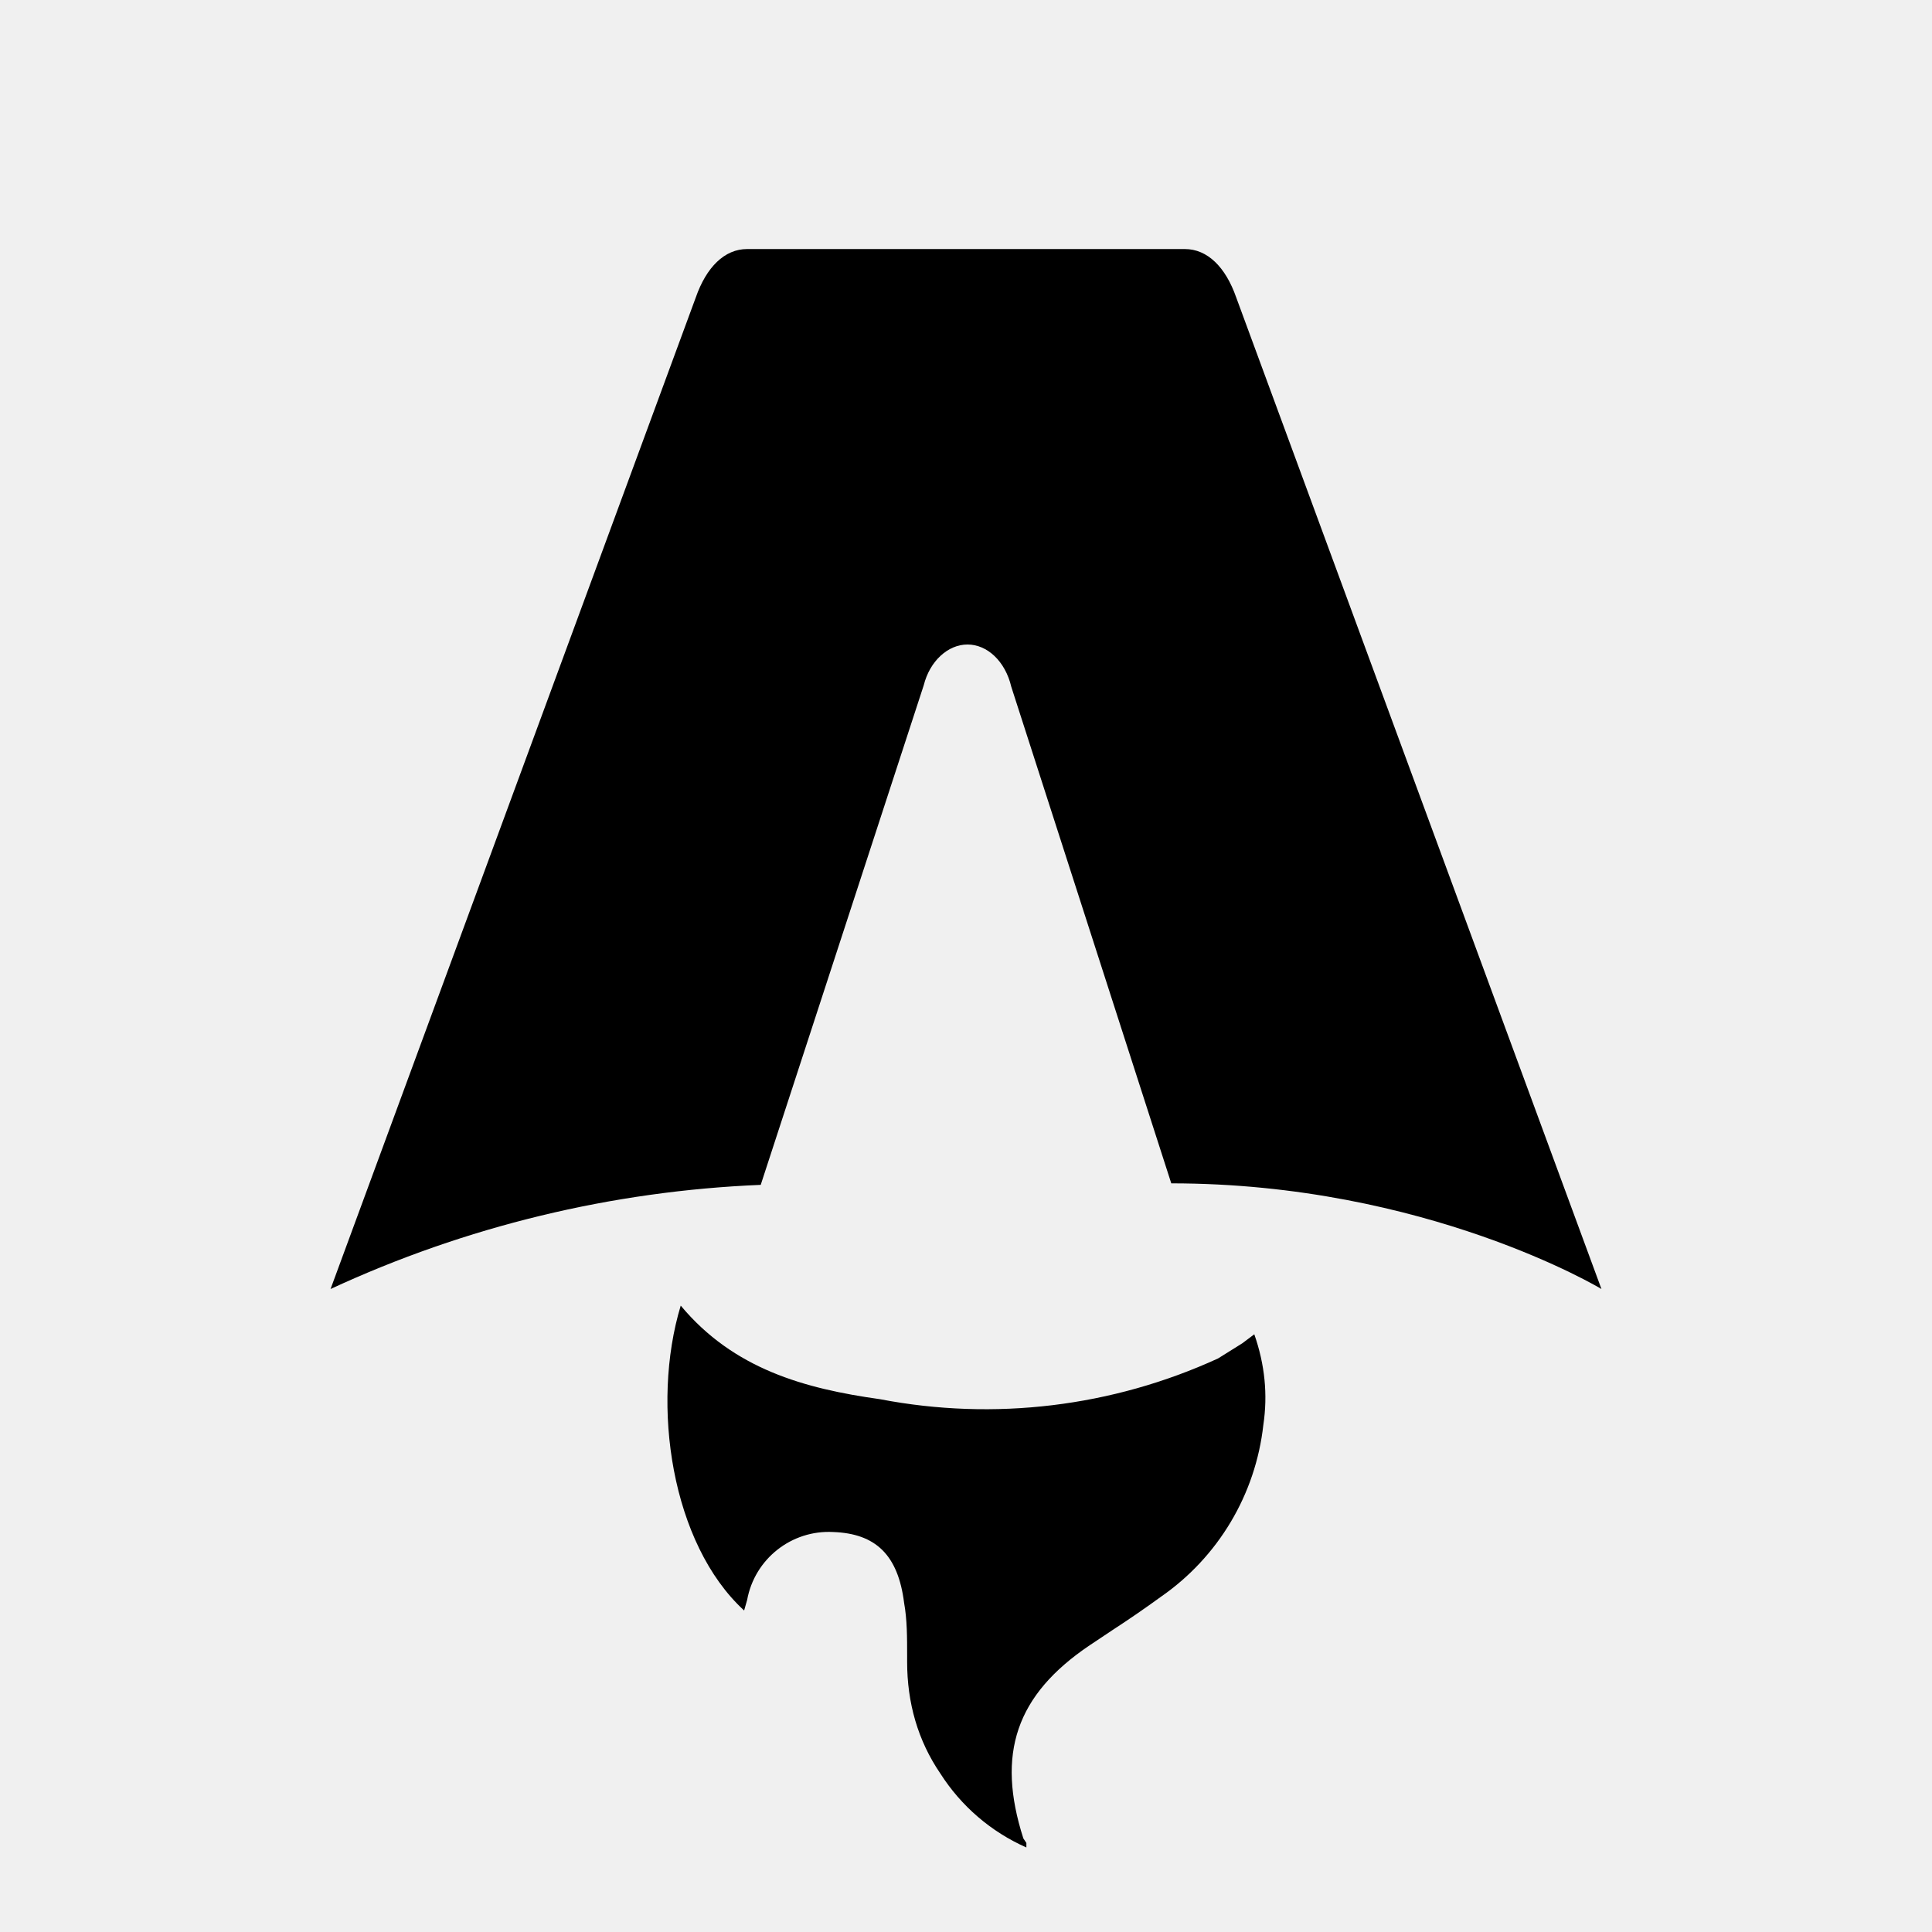
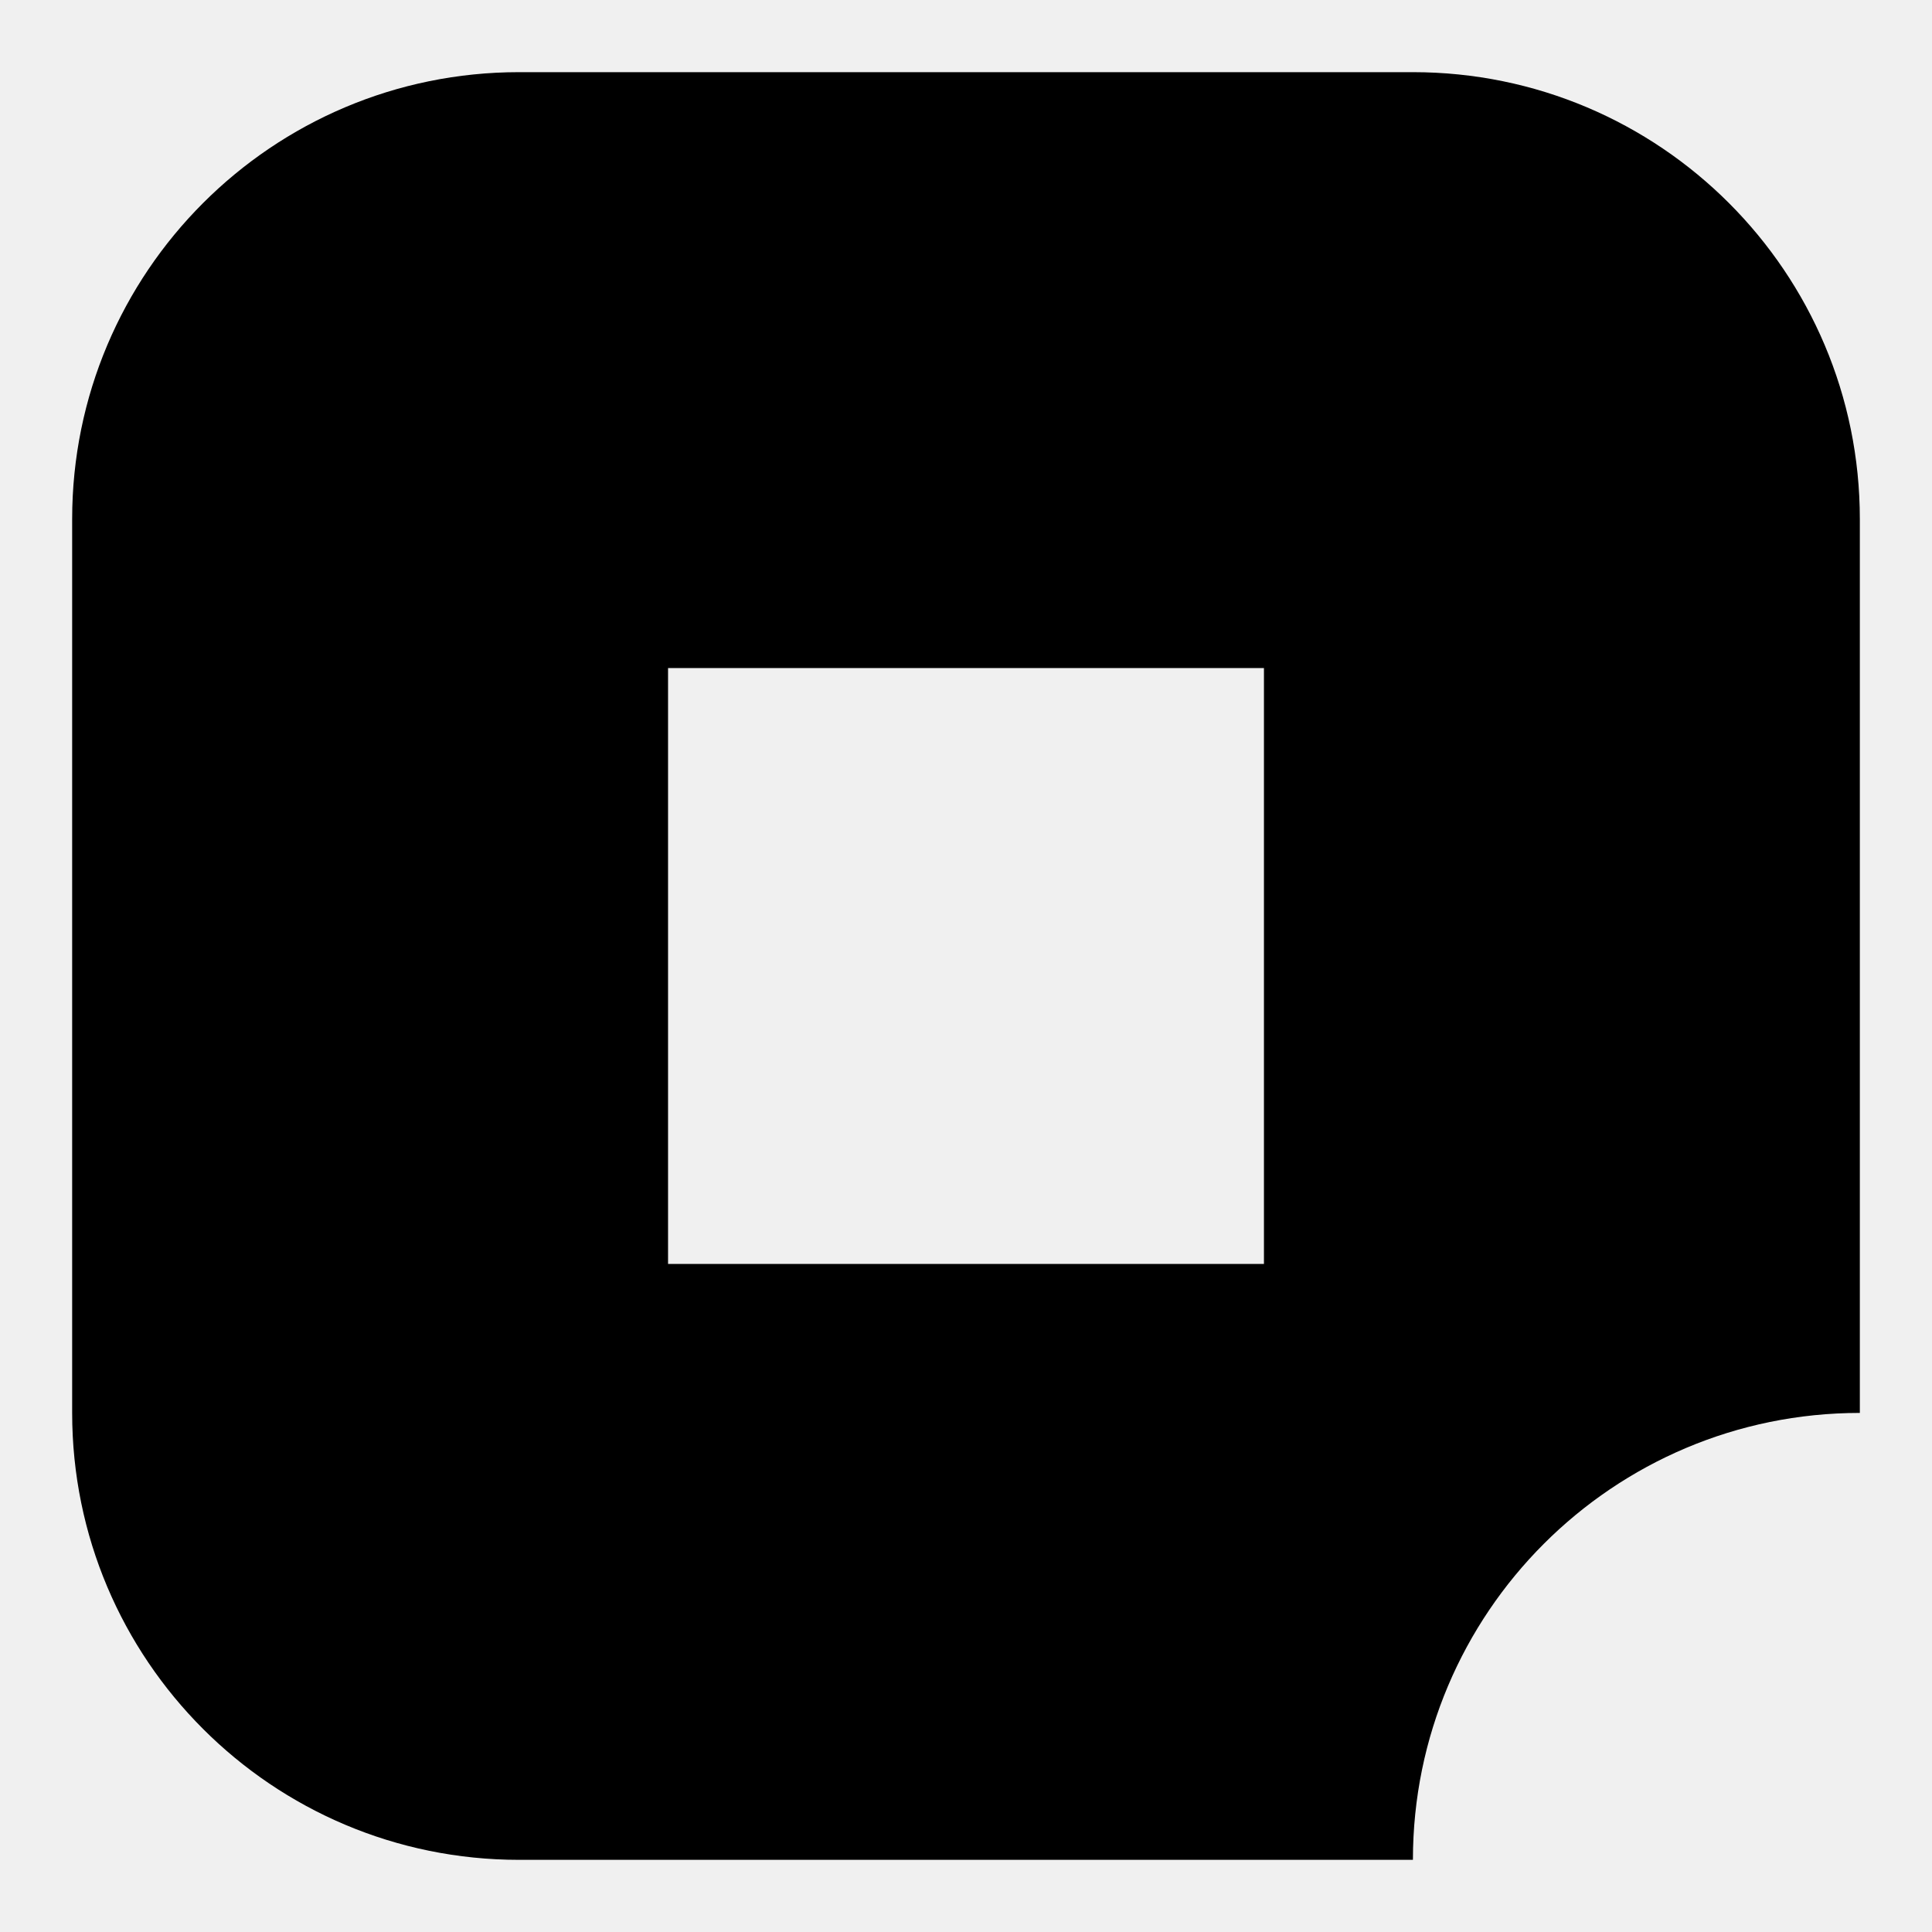
- <svg xmlns="http://www.w3.org/2000/svg" fill="none" viewBox="0 0 128 128">
-   <path d="M50.4 78.5a75.1 75.1 0 0 0-28.5 6.9l24.2-65.7c.7-2 1.9-3.2 3.4-3.2h29c1.5 0 2.7 1.2 3.4 3.2l24.2 65.7s-11.6-7-28.5-7L67 45.5c-.4-1.7-1.6-2.8-2.9-2.8-1.3 0-2.5 1.1-2.9 2.7L50.4 78.5Zm-1.1 28.2Zm-4.2-20.2c-2 6.6-.6 15.8 4.2 20.2a17.5 17.5 0 0 1 .2-.7 5.5 5.5 0 0 1 5.7-4.5c2.8.1 4.3 1.5 4.7 4.7.2 1.1.2 2.3.2 3.5v.4c0 2.7.7 5.2 2.2 7.4a13 13 0 0 0 5.7 4.9v-.3l-.2-.3c-1.8-5.6-.5-9.5 4.4-12.8l1.5-1a73 73 0 0 0 3.2-2.2 16 16 0 0 0 6.8-11.4c.3-2 .1-4-.6-6l-.8.6-1.6 1a37 37 0 0 1-22.4 2.7c-5-.7-9.7-2-13.2-6.2Z" />
+ <svg xmlns="http://www.w3.org/2000/svg" viewBox="90 90 332 332">
  <style>
-         path { fill: #000; }
-         @media (prefers-color-scheme: dark) {
-             path { fill: #FFF; }
-         }
-     </style>
+     path {
+       fill: #000;
+     }
+     @media (prefers-color-scheme: dark) {
+       path {
+         fill: #fff;
+       }
+     }
+   </style>
+   <path fill-rule="evenodd" d="M179.2,102.4L332.8,102.4A76.8,76.8 0 0 1 409.6,179.2L409.6,332.8A76.8,76.8 0 0 0 332.8,409.6L179.2,409.6A76.8,76.8 0 0 1 102.4,332.8L102.4,179.2A76.8,76.8 0 0 1 179.2,102.4Z M204.8,204.8L307.2,204.8L307.2,307.2L204.8,307.2Z" />
</svg>
